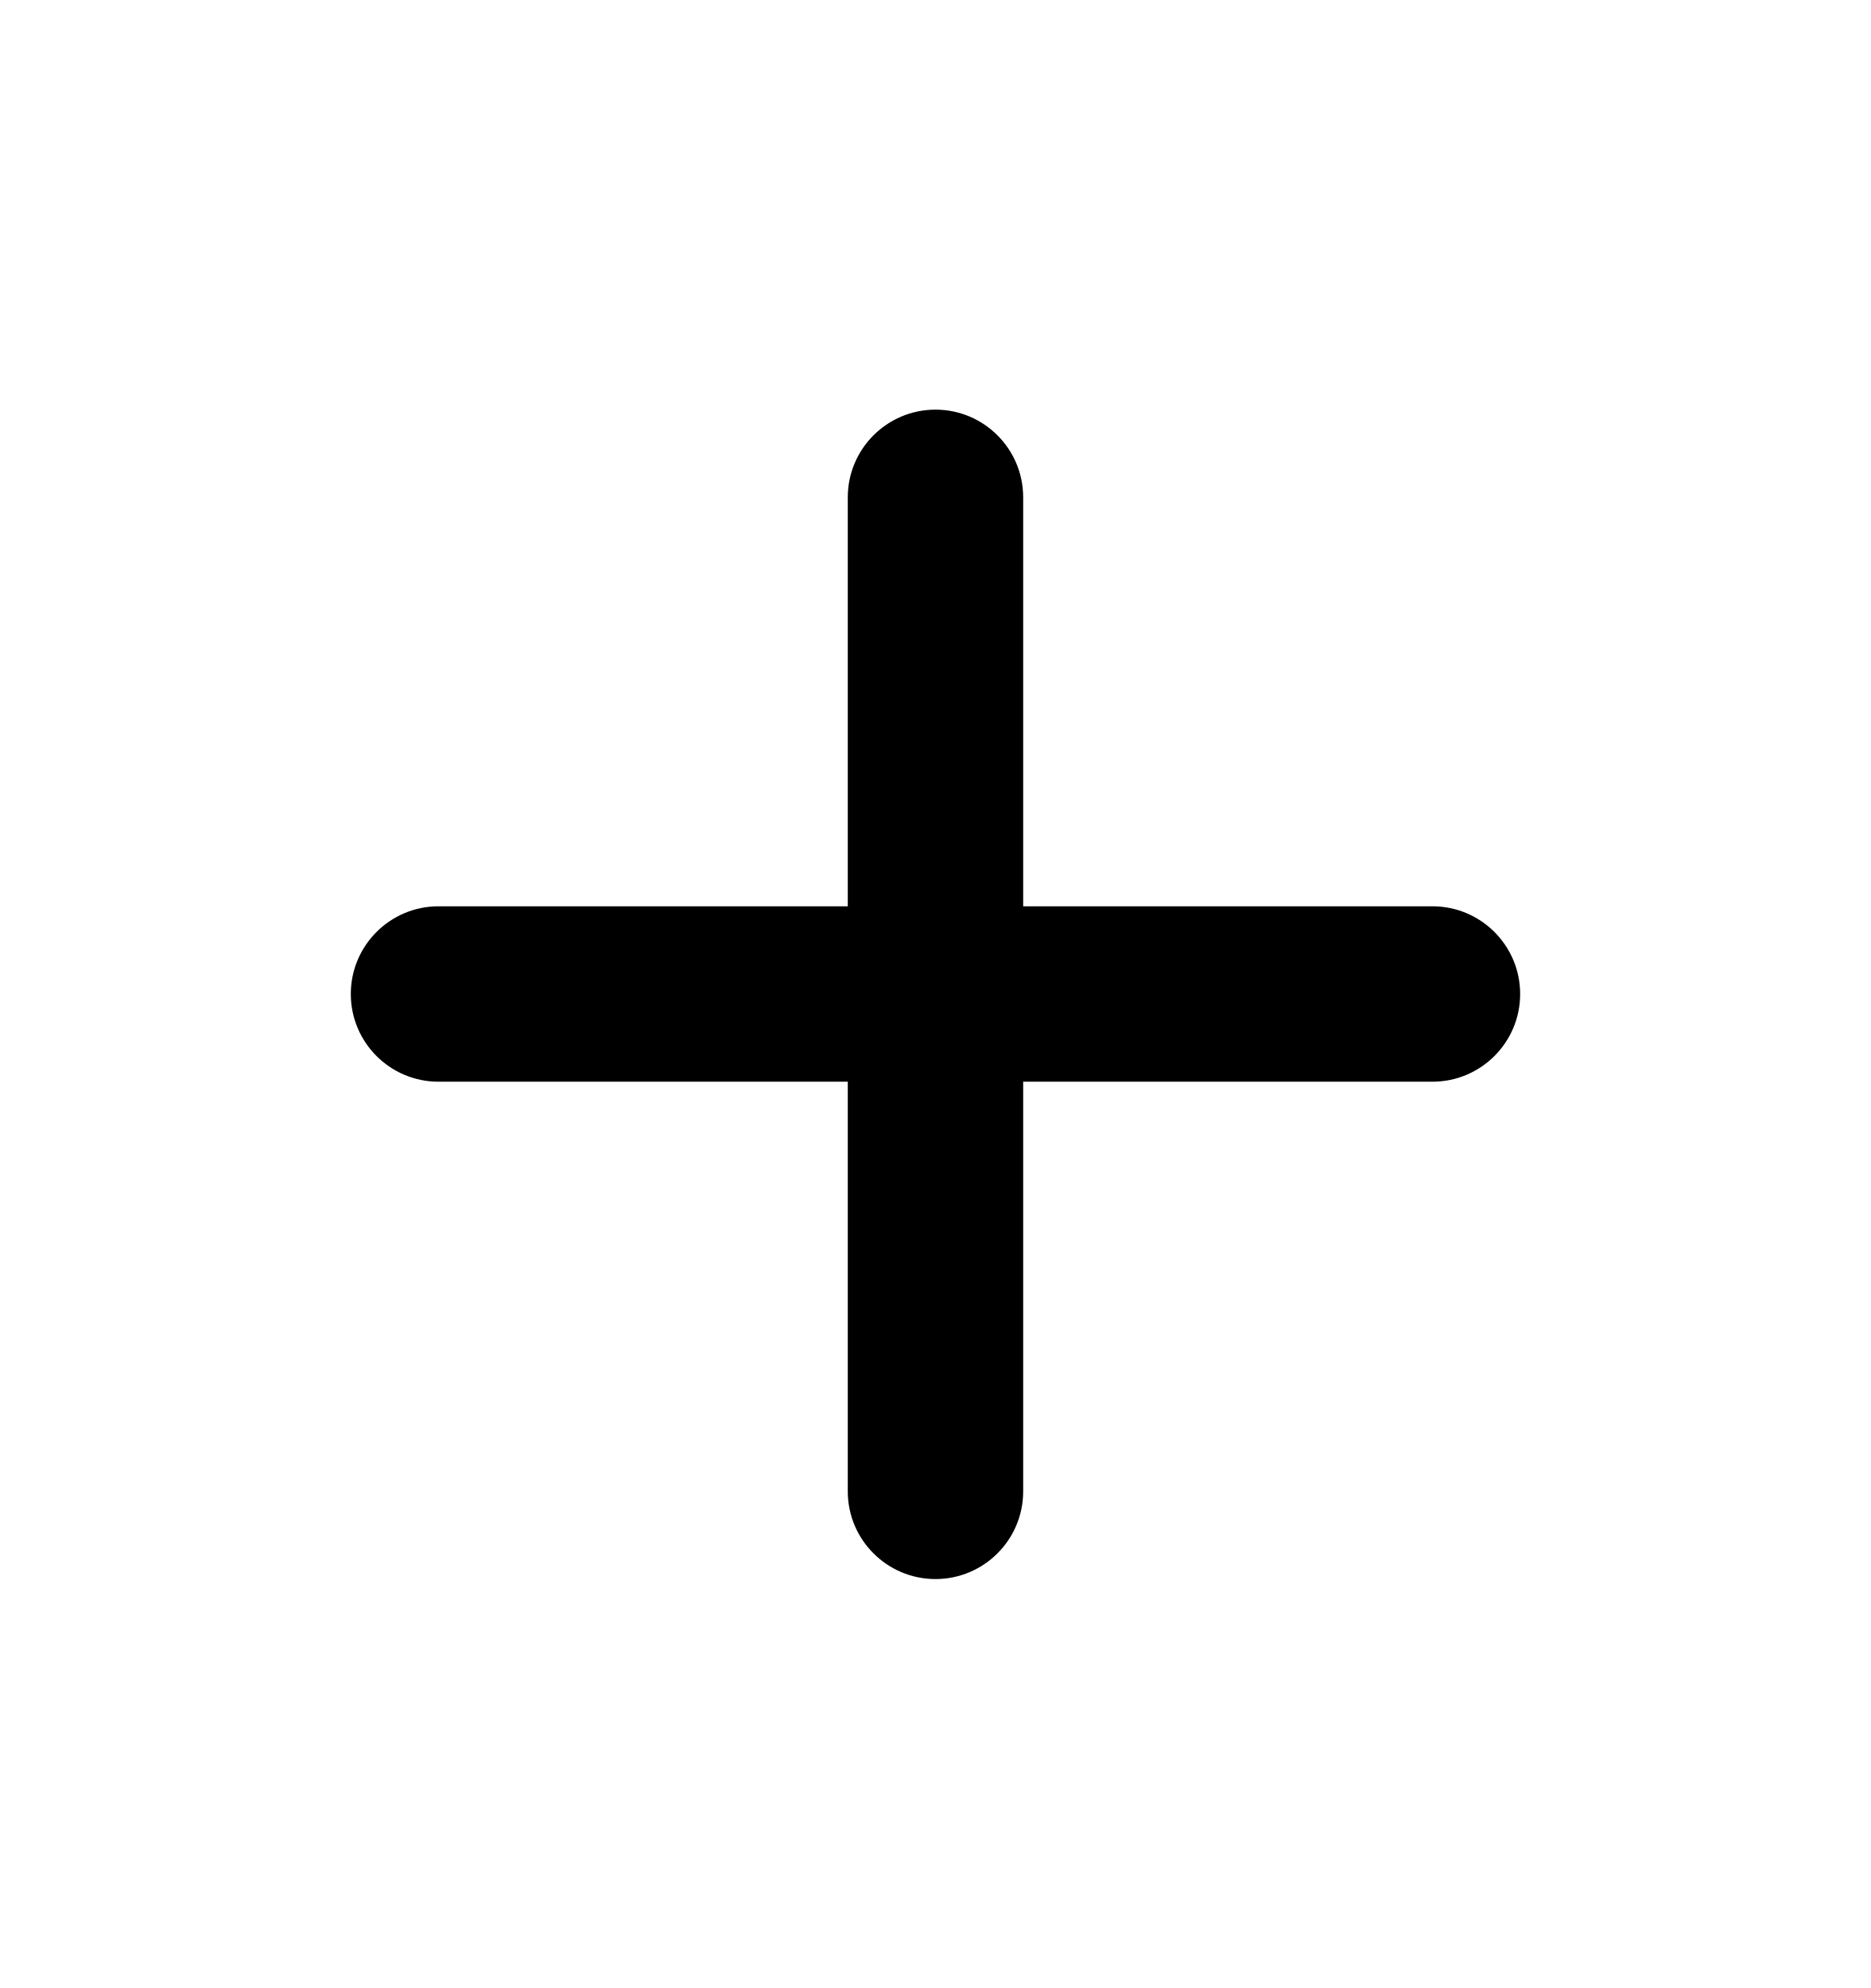
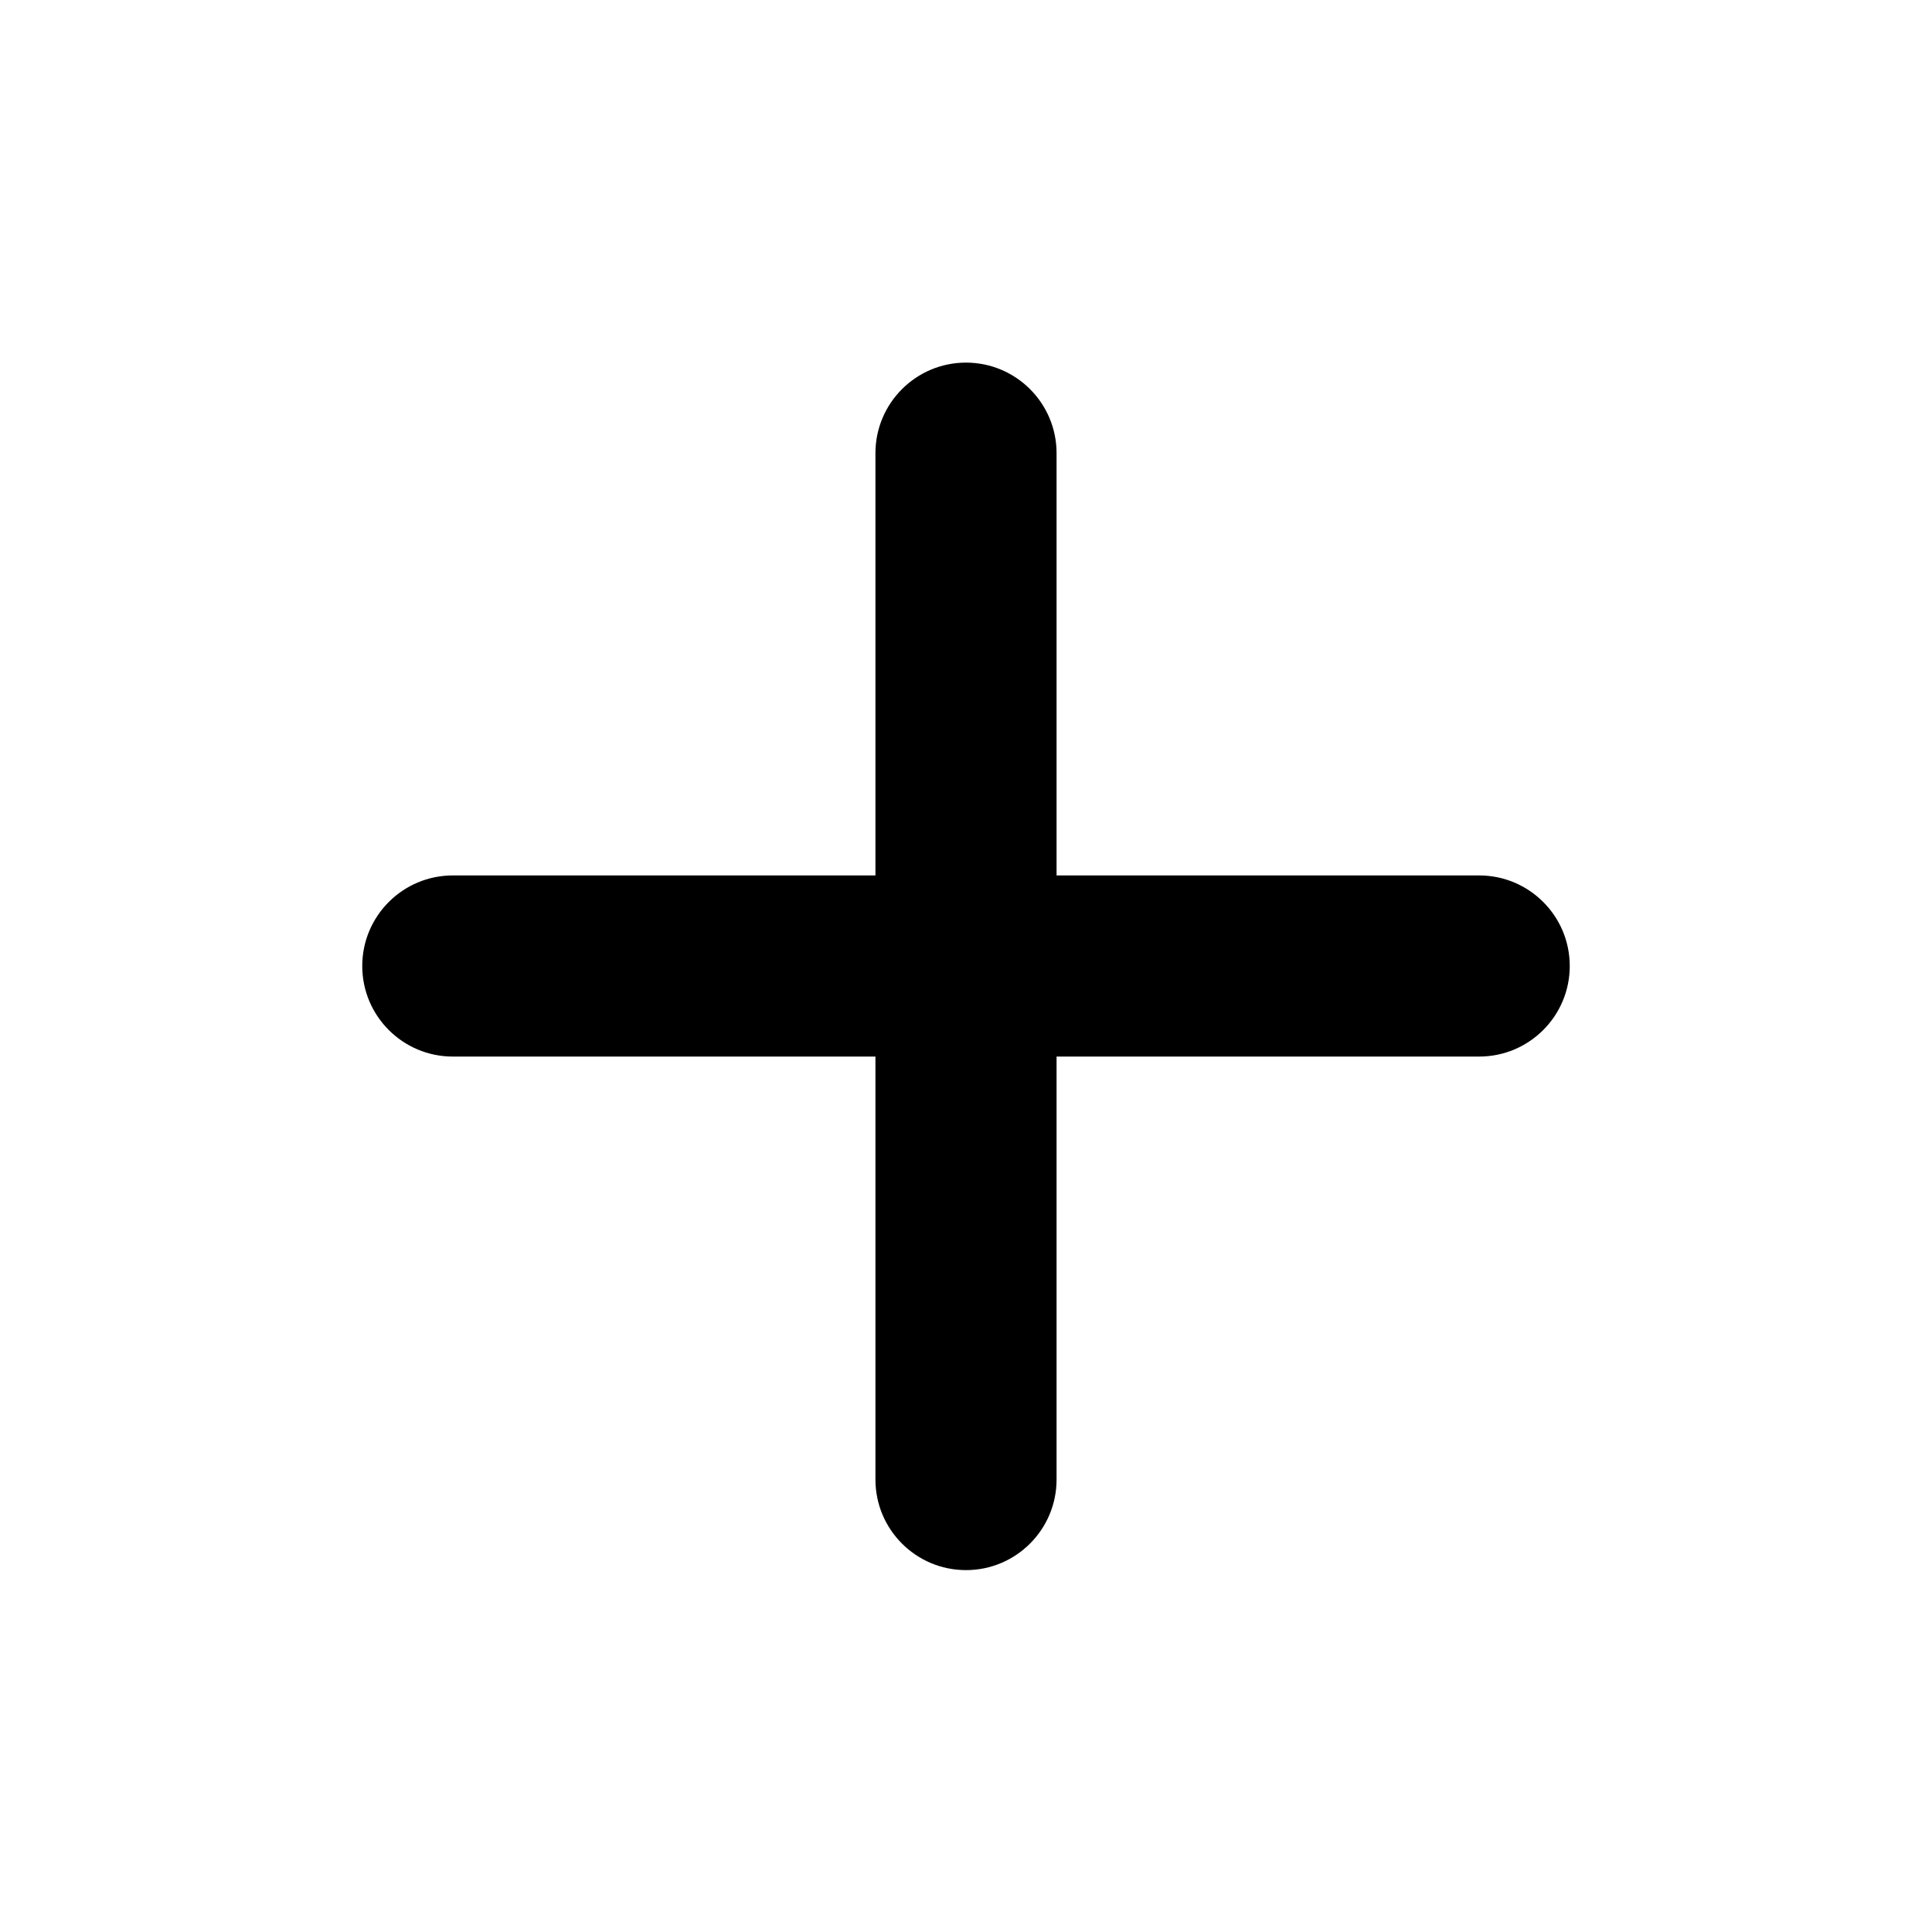
- <svg xmlns="http://www.w3.org/2000/svg" width="16" height="17" viewBox="0 0 16 16" fill="currentColor">
+ <svg xmlns="http://www.w3.org/2000/svg" width="16" height="16" viewBox="0 0 16 16" fill="currentColor">
  <path fill-rule="evenodd" clip-rule="evenodd" d="M8.75 3.753C8.75 3.339 8.414 3.003 8 3.003C7.586 3.003 7.25 3.339 7.25 3.753V7.25H3.75C3.336 7.25 3 7.586 3 8C3 8.414 3.336 8.75 3.75 8.75H7.25V12.253C7.25 12.667 7.586 13.003 8 13.003C8.414 13.003 8.75 12.667 8.75 12.253V8.75H12.25C12.664 8.75 13 8.414 13 8C13 7.586 12.664 7.25 12.25 7.25H8.75V3.753Z" fill="currentColor" />
</svg>
